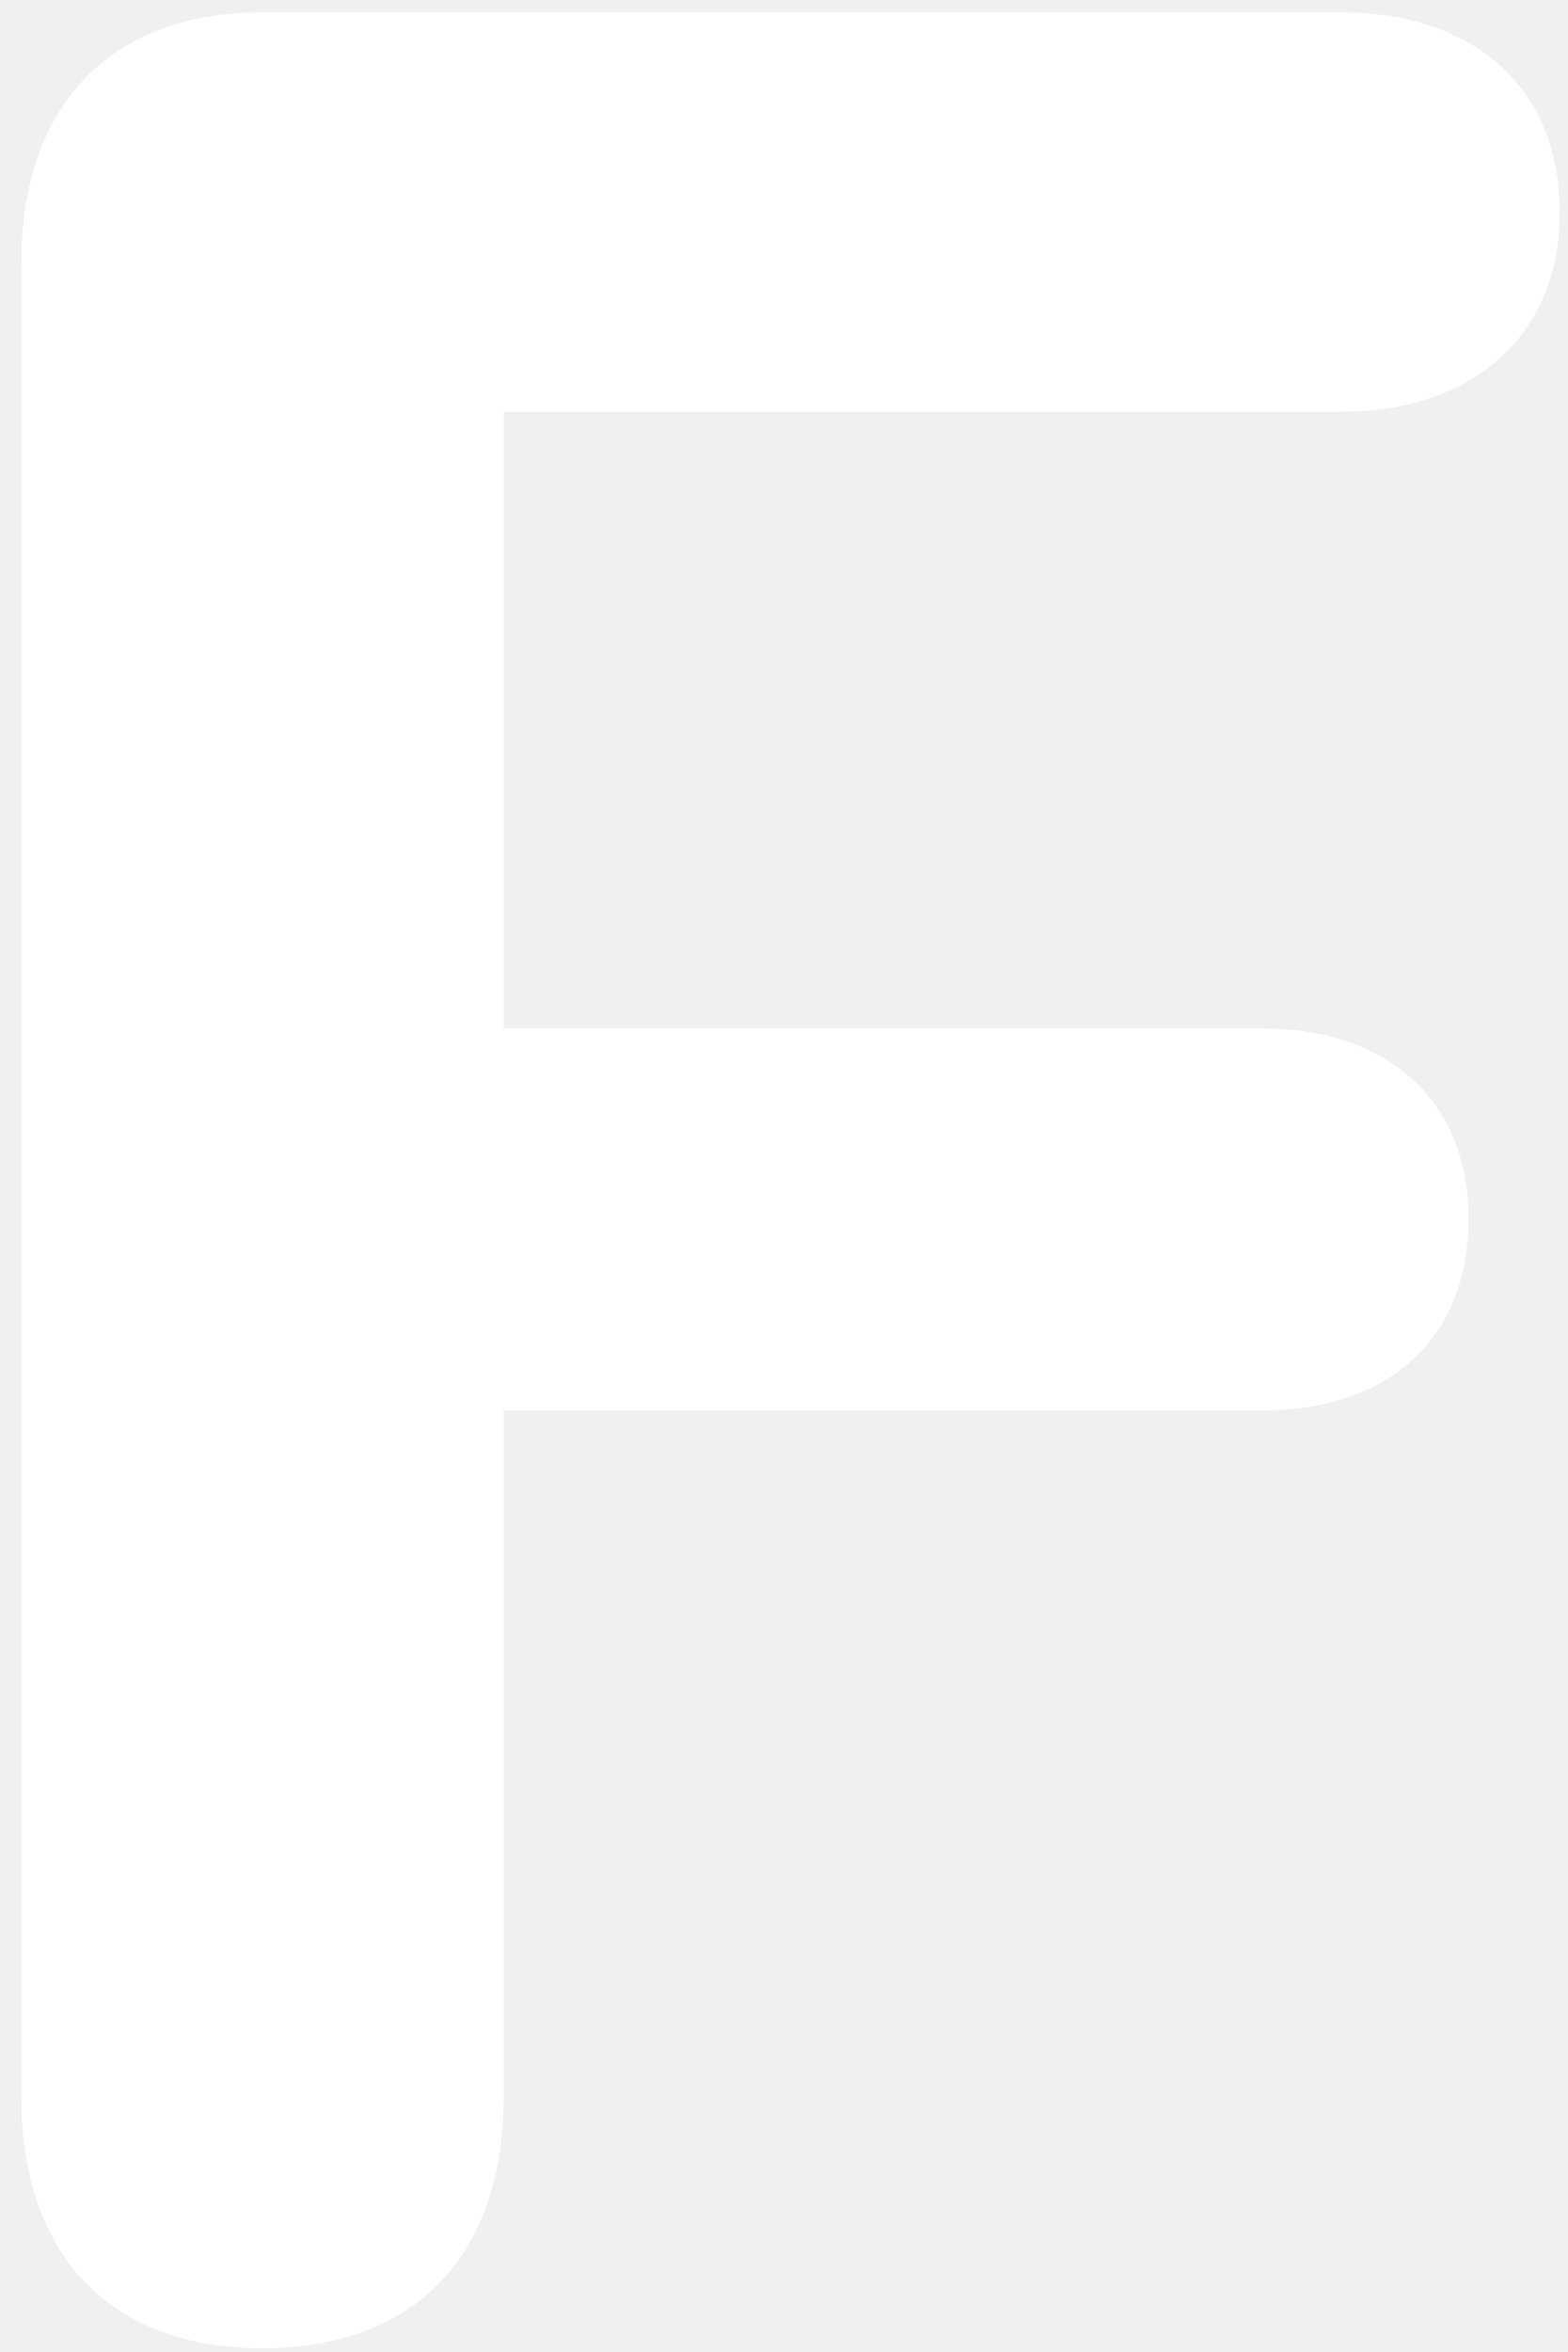
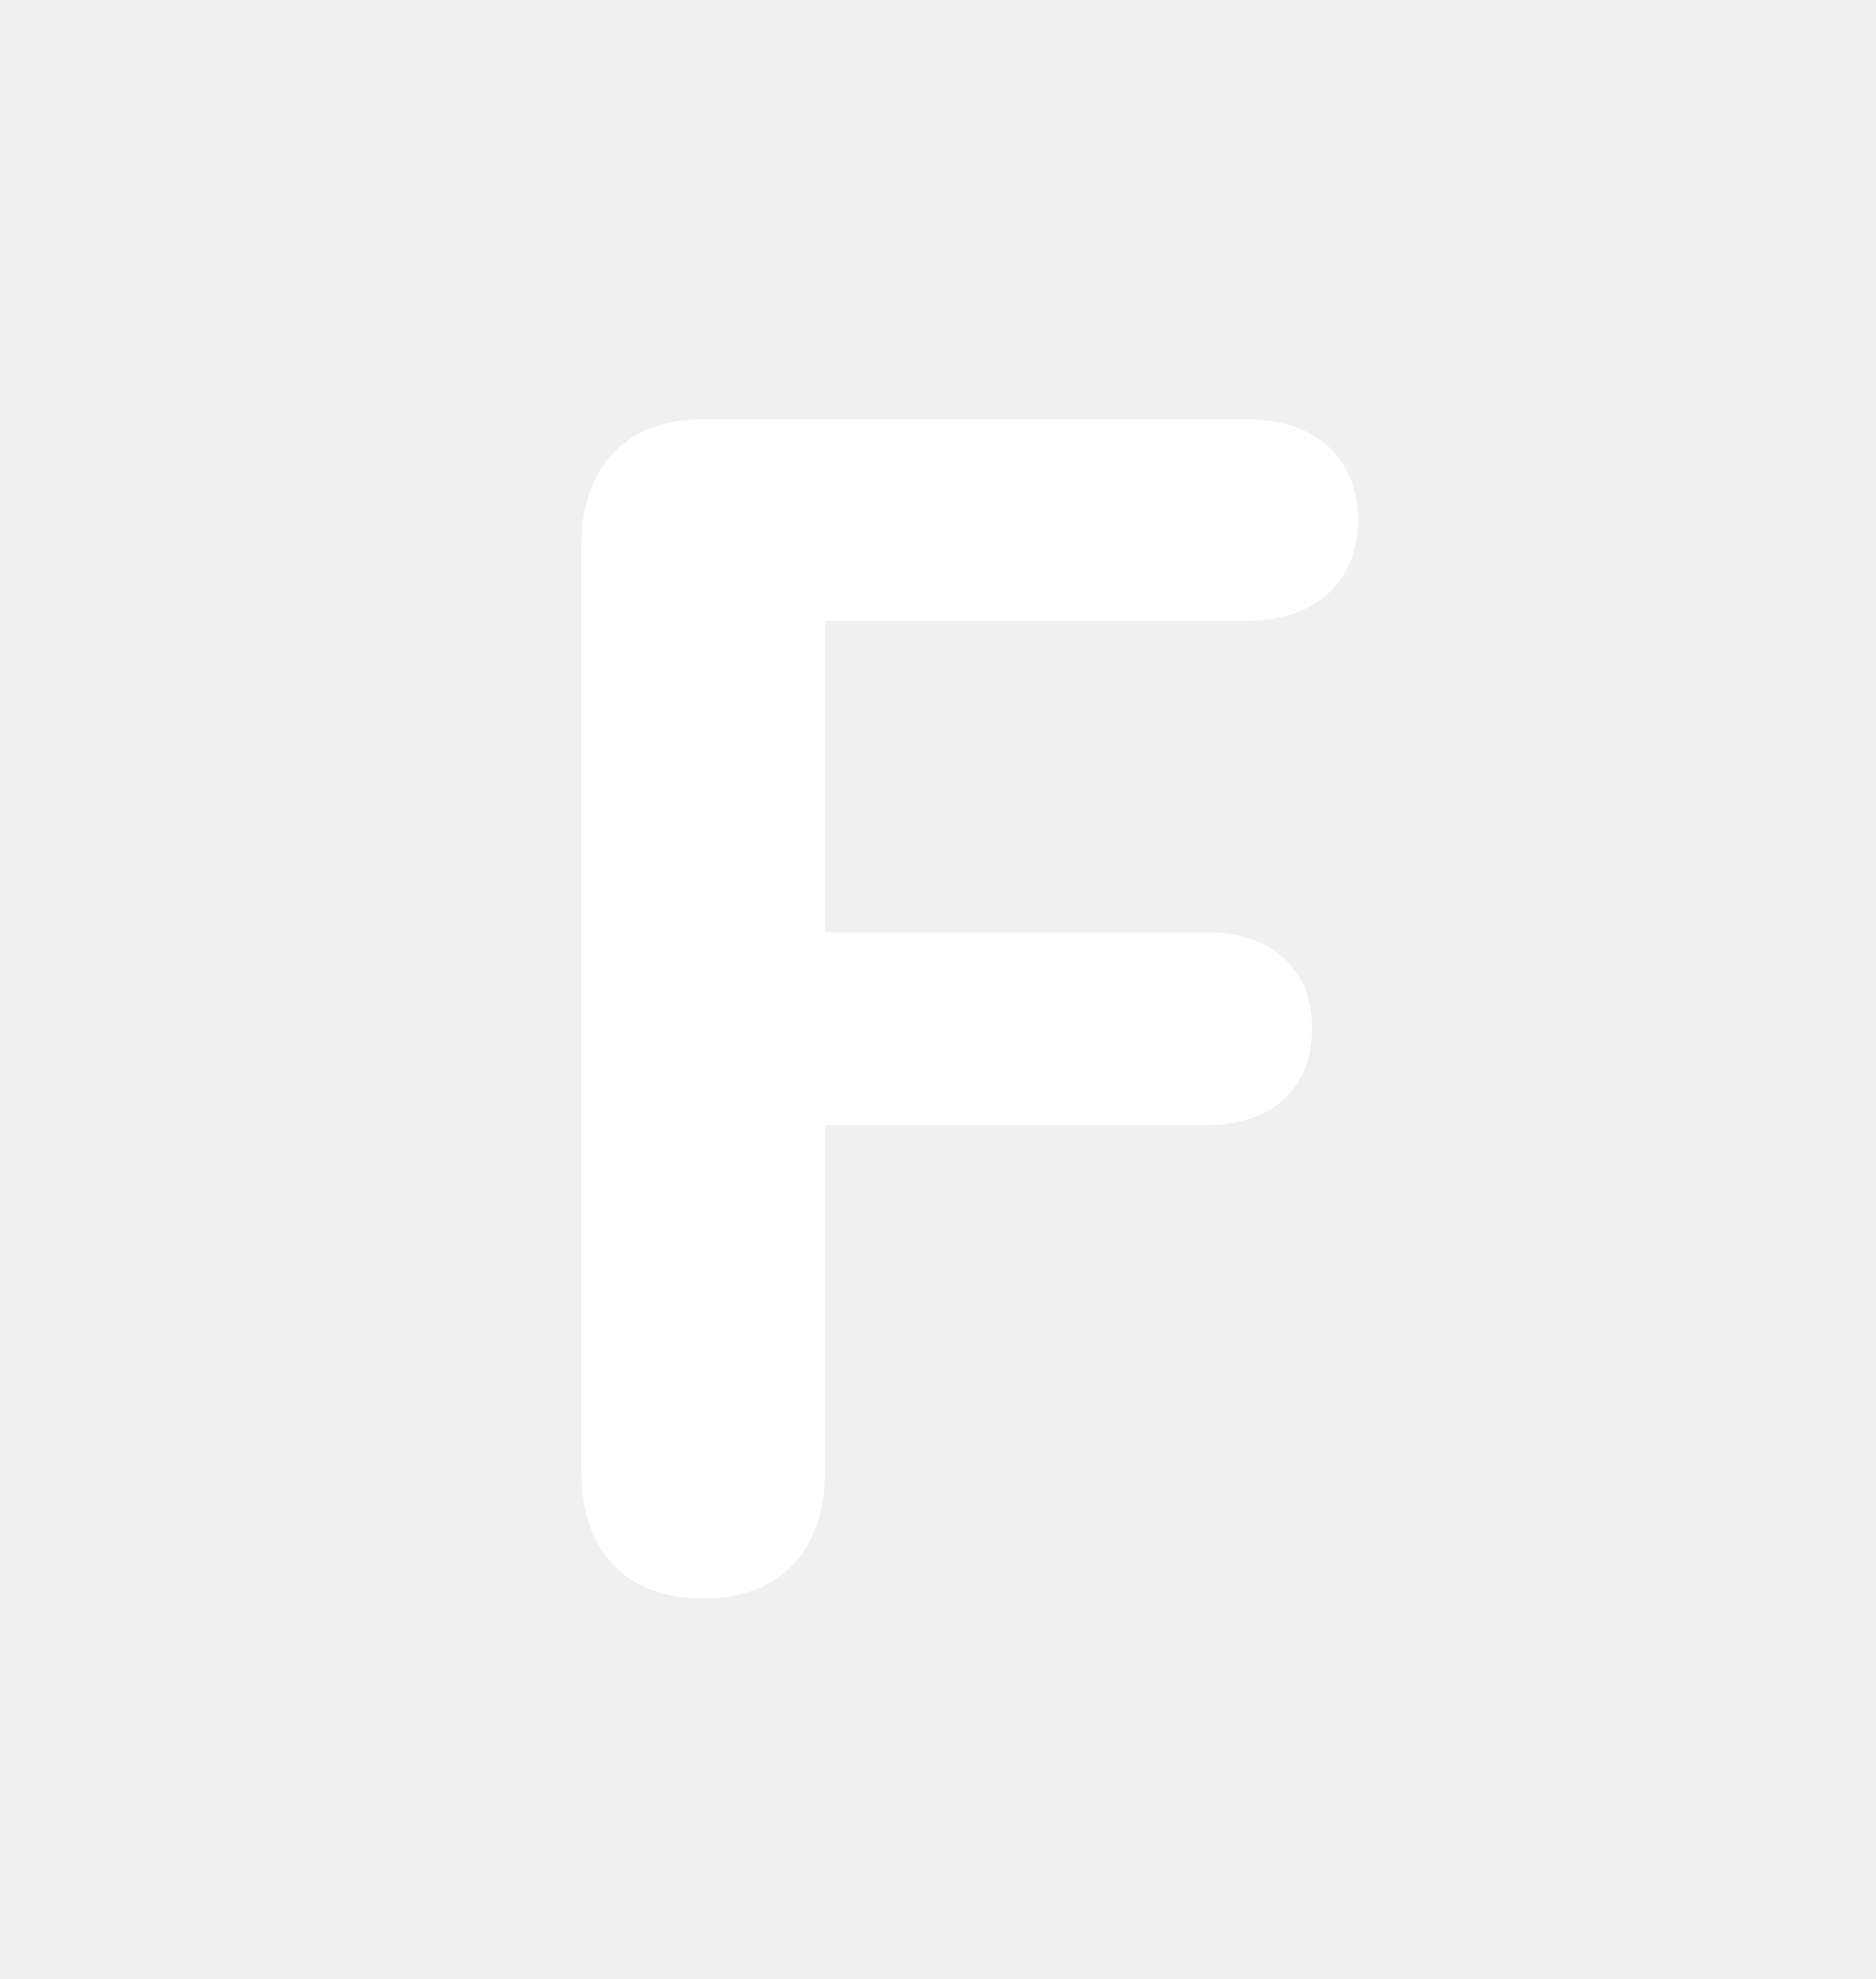
- <svg xmlns="http://www.w3.org/2000/svg" fill="none" height="69" viewBox="0 0 46 69" width="46">
-   <path d="m7.703 68.891c-4.453 0-7.078-2.719-7.078-7.359v-53.812c0-4.641 2.625-7.359 7.078-7.359h31.641c3.891 0 6.422 2.203 6.422 5.859s-2.578 5.859-6.422 5.859h-24.563v18.094h22.266c3.656 0 6.047 2.109 6.047 5.578 0 3.516-2.344 5.625-6.047 5.625h-22.266v20.156c0 4.641-2.625 7.359-7.078 7.359z" fill="#fff" />
+ <svg xmlns="http://www.w3.org/2000/svg" fill="none" height="115" viewBox="0 0 109 115" width="109">
+   <path d="m40.859 92.891c-4.453 0-7.078-2.719-7.078-7.359v-53.812c0-4.641 2.625-7.359 7.078-7.359h31.641c3.891 0 6.422 2.203 6.422 5.859 0 3.656-2.578 5.859-6.422 5.859h-24.562v18.094h22.266c3.656 0 6.047 2.109 6.047 5.578 0 3.516-2.344 5.625-6.047 5.625h-22.266v20.156c0 4.641-2.625 7.359-7.078 7.359z" fill="#fff" />
</svg>
